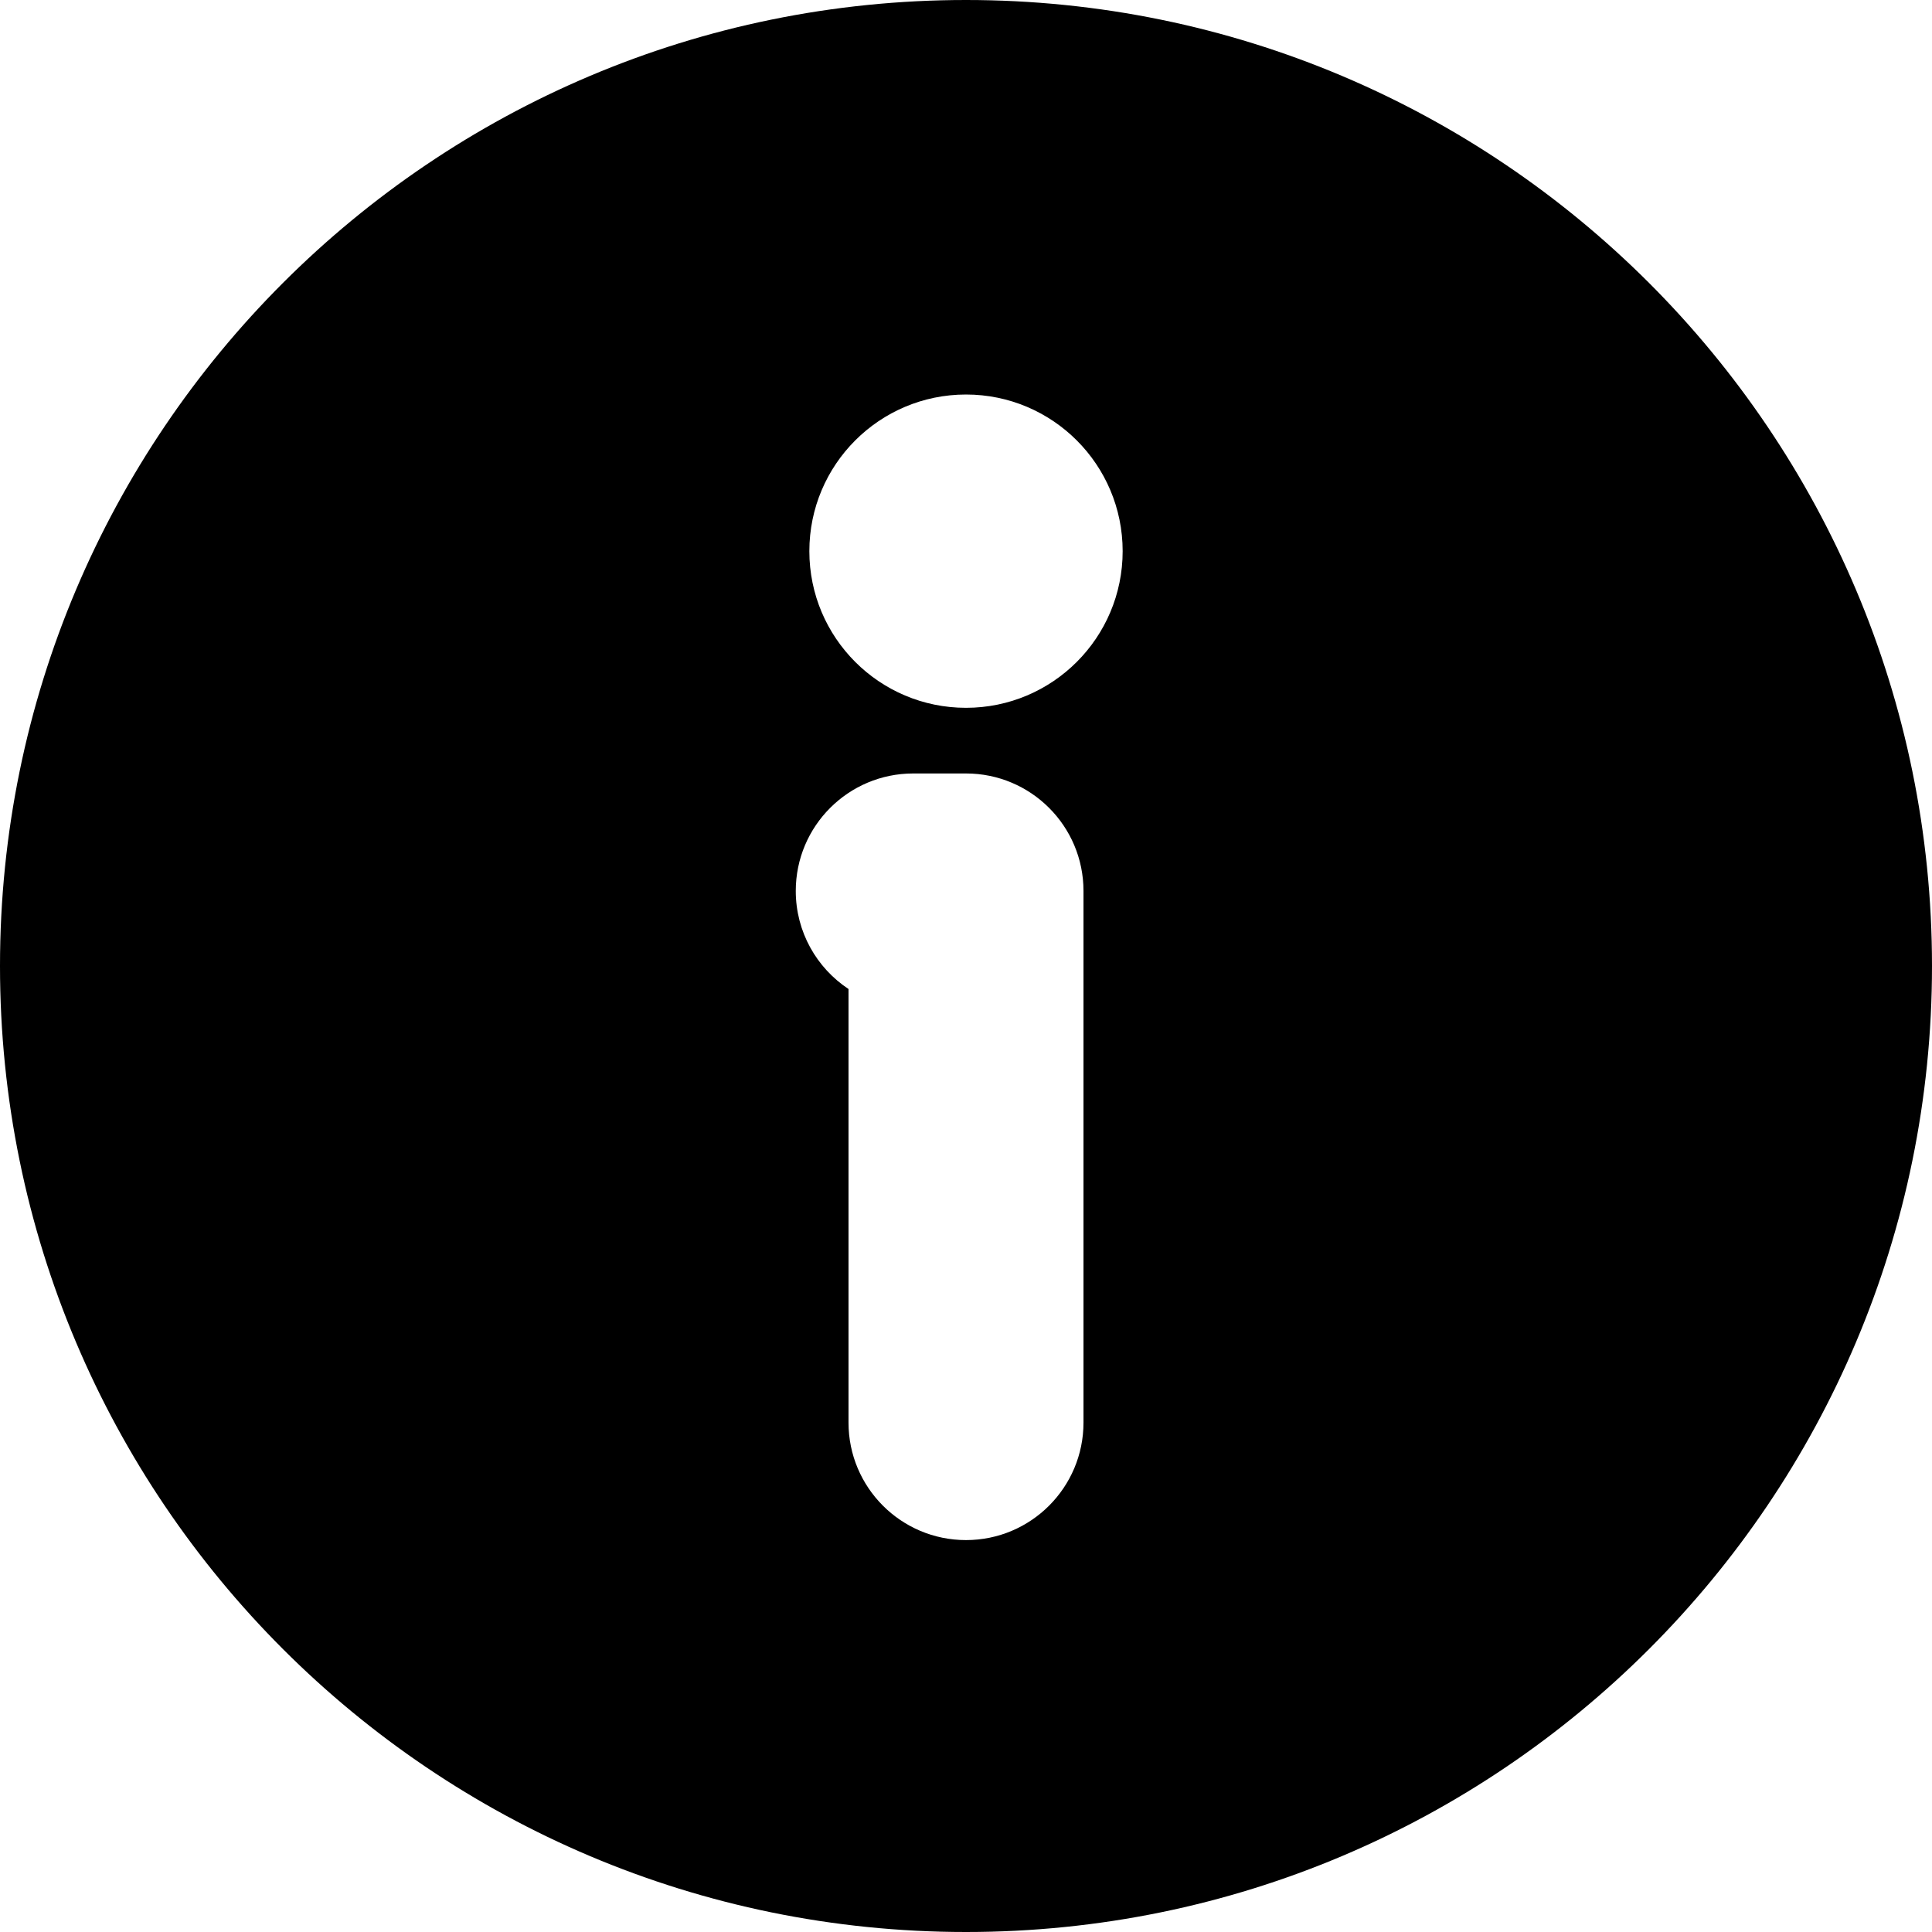
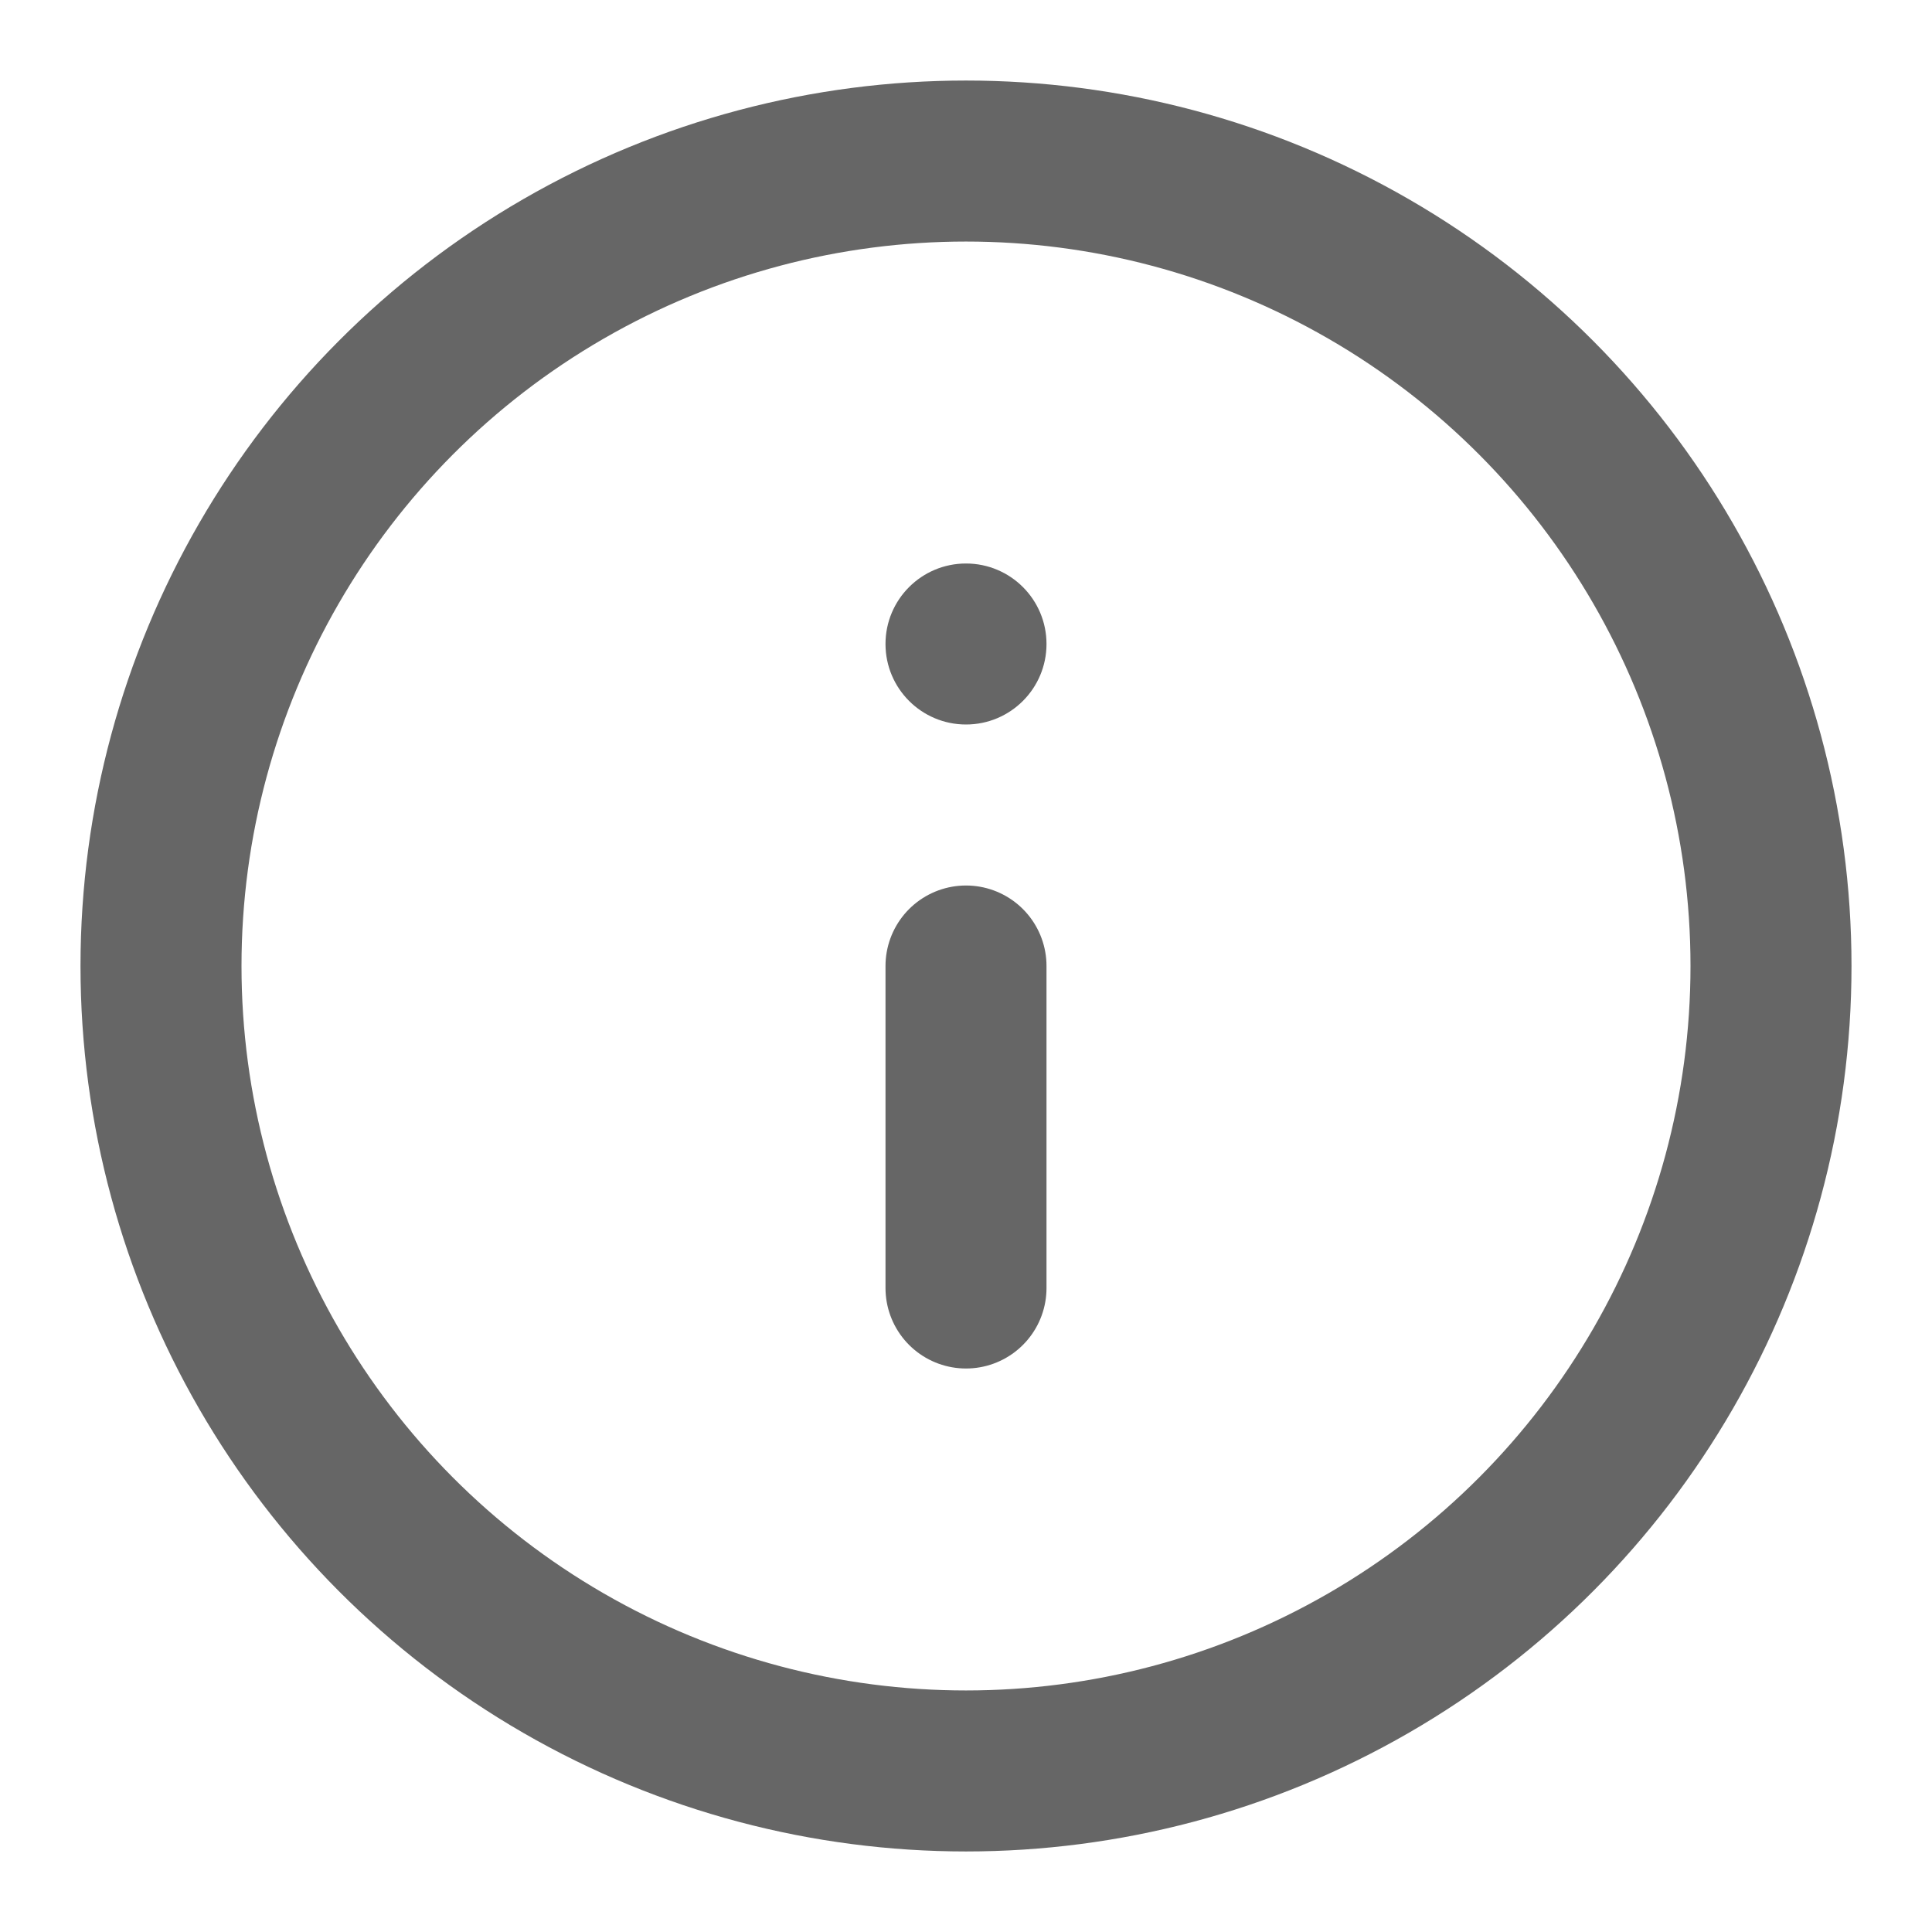
- <svg xmlns="http://www.w3.org/2000/svg" version="1.1" id="Capa_1" x="0px" y="0px" viewBox="0 0 612 612" style="enable-background:new 0 0 612 612;" xml:space="preserve">
-   <g>
-     <path d="M306.001,0C137.002,0,0,137.001,0,305.999C0,474.999,137.001,612,306.001,612S612,474.999,612,305.999   C612,137.001,474.999,0,306.001,0z M343.217,450.638c0,20.553-16.663,37.216-37.216,37.216c-20.555,0-37.216-16.661-37.216-37.216   V313.289c-10.067-6.66-16.709-18.087-16.709-31.062c0-20.553,16.663-37.216,37.216-37.216h16.709   c20.553,0,37.216,16.663,37.216,37.216V450.638z M306.001,224.214c-27.406,0-49.622-22.215-49.622-49.62   s22.216-49.622,49.622-49.622c27.402,0,49.622,22.216,49.622,49.622S333.403,224.214,306.001,224.214z" />
-   </g>
-   <g>
- </g>
-   <g>
- </g>
-   <g>
- </g>
-   <g>
- </g>
-   <g>
- </g>
-   <g>
- </g>
-   <g>
- </g>
-   <g>
- </g>
-   <g>
- </g>
-   <g>
- </g>
-   <g>
- </g>
-   <g>
- </g>
-   <g>
- </g>
-   <g>
- </g>
-   <g>
- </g>
+ <svg xmlns="http://www.w3.org/2000/svg" width="1200pt" height="1200pt" version="1.1" viewBox="0 0 1200 1200">
+   <path transform="scale(50)" d="m22 12c0 3.573-1.906 6.874-5 8.66s-6.906 1.786-10 0-5-5.088-5-8.66 1.906-6.874 5-8.66 6.906-1.786 10 0 5 5.088 5 8.66" fill="none" stroke="#666666" stroke-linecap="round" stroke-linejoin="round" stroke-width="2" />
+   <path transform="scale(50)" d="m12 16v-4" fill="none" stroke="#666666" stroke-linecap="round" stroke-linejoin="round" stroke-width="2" />
+   <path d="m600 450c-27.613 0-50-22.387-50-50s22.387-50 50-50 50 22.387 50 50-22.387 50-50 50z" fill="#666666" />
</svg>
